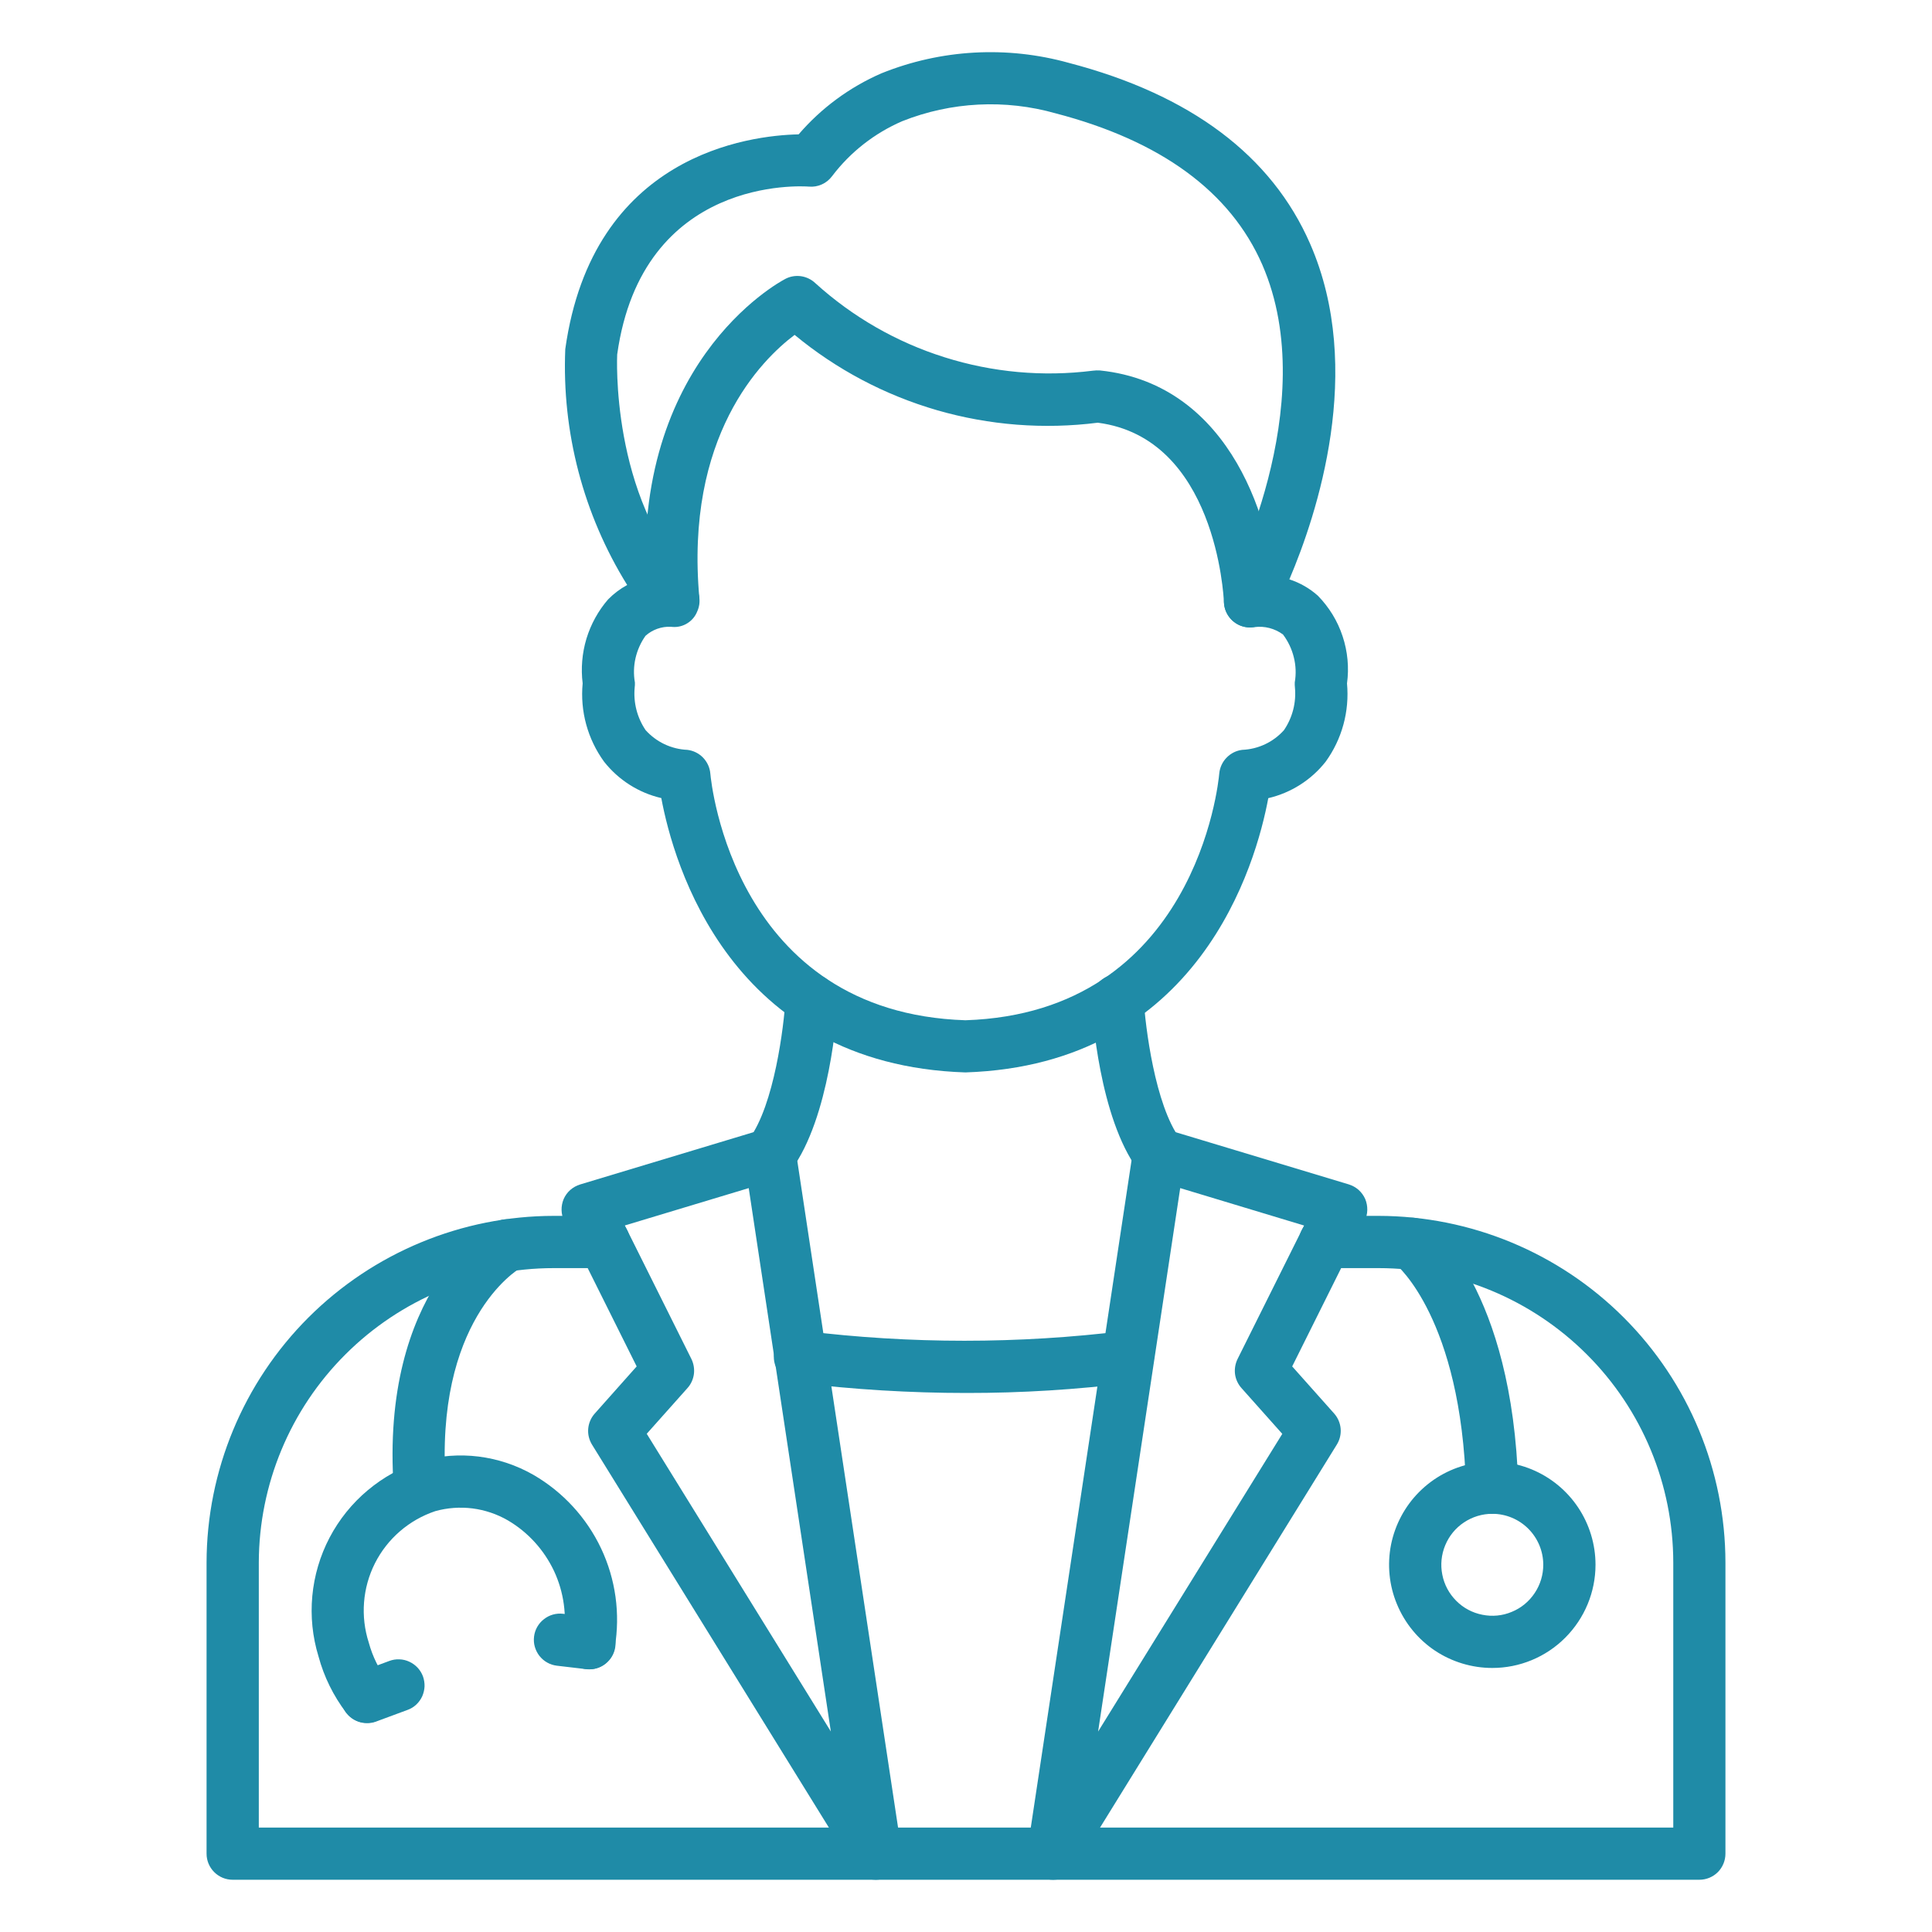
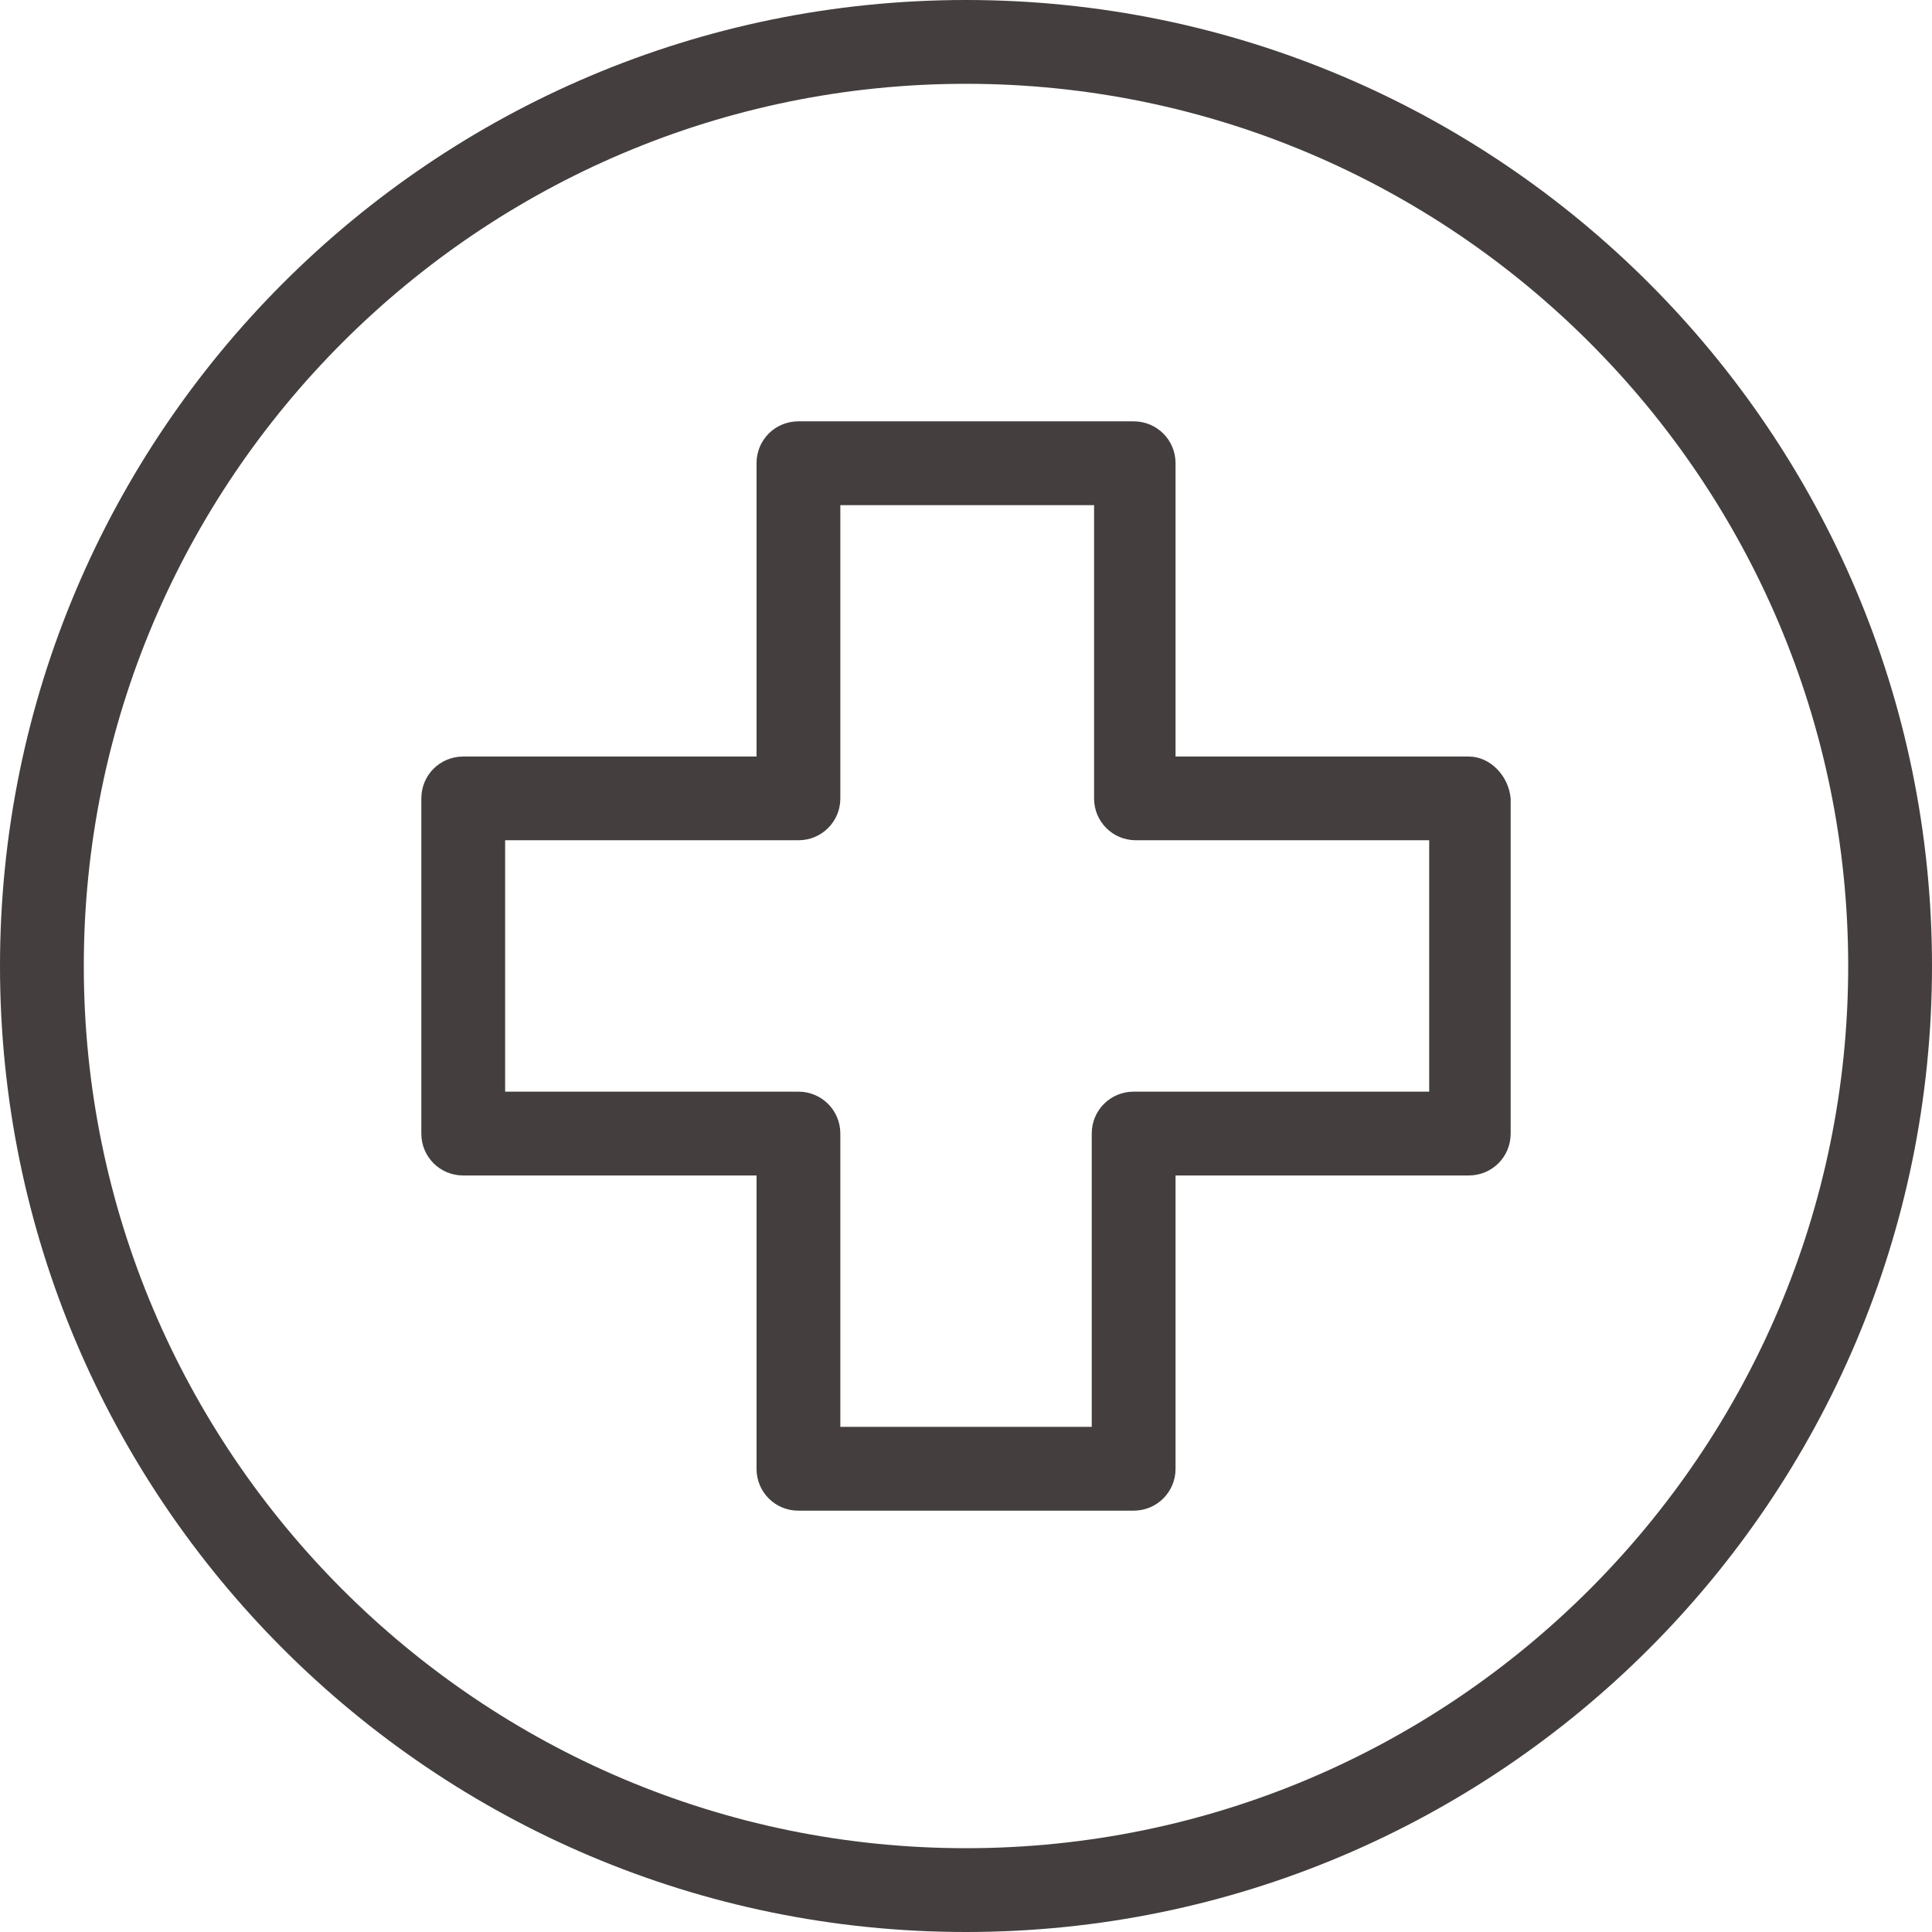
<svg xmlns="http://www.w3.org/2000/svg" width="24" height="24" viewBox="0 0 24 24" fill="none">
-   <path d="M11.992 13.322C9.067 13.227 8.365 10.722 8.215 9.914C7.934 9.849 7.683 9.689 7.504 9.462C7.3 9.181 7.205 8.835 7.238 8.489C7.215 8.303 7.231 8.114 7.285 7.934C7.34 7.754 7.431 7.588 7.554 7.446C7.624 7.375 7.703 7.315 7.791 7.267C7.247 6.39 6.979 5.369 7.022 4.337C7.361 1.918 9.31 1.682 9.921 1.669C10.202 1.342 10.554 1.083 10.949 0.911C11.69 0.612 12.508 0.567 13.277 0.781C14.789 1.176 15.798 1.933 16.276 3.031C16.957 4.593 16.36 6.39 16.017 7.197C16.147 7.239 16.268 7.308 16.371 7.4C16.51 7.542 16.616 7.714 16.678 7.903C16.741 8.092 16.76 8.293 16.733 8.49C16.765 8.836 16.671 9.182 16.467 9.463C16.288 9.69 16.037 9.849 15.755 9.915C15.605 10.722 14.905 13.227 11.992 13.322ZM8.333 7.786C8.218 7.781 8.105 7.821 8.019 7.898C7.96 7.981 7.918 8.075 7.895 8.174C7.872 8.274 7.869 8.377 7.887 8.478C7.888 8.499 7.887 8.521 7.884 8.543C7.867 8.729 7.915 8.915 8.02 9.07C8.086 9.143 8.166 9.203 8.255 9.245C8.344 9.287 8.441 9.311 8.539 9.315C8.613 9.324 8.682 9.358 8.734 9.412C8.786 9.466 8.818 9.536 8.824 9.61C8.835 9.731 9.123 12.58 11.993 12.674C14.847 12.58 15.136 9.731 15.146 9.609C15.153 9.535 15.185 9.465 15.237 9.412C15.289 9.358 15.357 9.324 15.431 9.315C15.53 9.311 15.627 9.287 15.716 9.245C15.805 9.203 15.885 9.143 15.95 9.07C16.056 8.914 16.104 8.727 16.086 8.54C16.084 8.519 16.083 8.498 16.084 8.477C16.102 8.373 16.098 8.267 16.072 8.164C16.047 8.062 16.001 7.966 15.938 7.882C15.836 7.807 15.71 7.774 15.585 7.79C15.525 7.8 15.464 7.794 15.407 7.771C15.351 7.748 15.302 7.71 15.266 7.66C15.23 7.611 15.209 7.552 15.205 7.492C15.201 7.431 15.214 7.37 15.243 7.316C15.255 7.294 16.443 5.039 15.68 3.287C15.284 2.381 14.421 1.749 13.114 1.408C12.486 1.23 11.816 1.264 11.209 1.505C10.864 1.654 10.563 1.889 10.336 2.189C10.303 2.233 10.259 2.269 10.209 2.291C10.158 2.314 10.103 2.323 10.048 2.318C9.964 2.312 7.978 2.183 7.667 4.403C7.667 4.403 7.577 6.169 8.6 7.239C8.644 7.286 8.674 7.345 8.685 7.408C8.696 7.472 8.688 7.537 8.661 7.596C8.637 7.657 8.594 7.708 8.539 7.742C8.484 7.777 8.419 7.793 8.354 7.788L8.333 7.786Z" fill="#1F8BA7" />
-   <path d="M15.529 7.794C15.445 7.794 15.365 7.762 15.304 7.704C15.244 7.646 15.208 7.567 15.204 7.483C15.201 7.399 15.1 5.44 13.637 5.251C12.968 5.336 12.289 5.283 11.641 5.096C10.993 4.908 10.391 4.59 9.871 4.16C9.458 4.471 8.505 5.417 8.688 7.433C8.69 7.516 8.661 7.596 8.606 7.658C8.552 7.72 8.475 7.758 8.393 7.766C8.311 7.773 8.229 7.749 8.164 7.698C8.099 7.647 8.056 7.574 8.043 7.492C7.774 4.534 9.674 3.507 9.755 3.465C9.815 3.433 9.883 3.422 9.95 3.431C10.017 3.441 10.08 3.471 10.129 3.518C10.591 3.937 11.138 4.251 11.733 4.438C12.328 4.626 12.956 4.683 13.575 4.605C13.605 4.601 13.635 4.6 13.665 4.602C15.314 4.774 15.818 6.545 15.853 7.456C15.857 7.542 15.826 7.626 15.767 7.689C15.709 7.752 15.628 7.789 15.543 7.793L15.529 7.794Z" fill="#1F8BA7" />
-   <path d="M21.11 23.351H2.89C2.804 23.351 2.722 23.317 2.661 23.256C2.6 23.195 2.566 23.113 2.566 23.027V19.411C2.568 18.269 3.024 17.173 3.832 16.366C4.641 15.559 5.737 15.105 6.879 15.104H7.502C7.588 15.104 7.671 15.138 7.731 15.199C7.792 15.26 7.826 15.342 7.826 15.428C7.826 15.514 7.792 15.597 7.731 15.658C7.671 15.719 7.588 15.753 7.502 15.753H6.879C5.909 15.753 4.978 16.139 4.291 16.825C3.604 17.51 3.217 18.441 3.215 19.411V22.703H20.786V19.411C20.785 18.441 20.399 17.511 19.713 16.826C19.027 16.14 18.097 15.754 17.127 15.753H16.46C16.374 15.753 16.291 15.719 16.23 15.658C16.169 15.597 16.135 15.514 16.135 15.428C16.135 15.342 16.169 15.26 16.23 15.199C16.291 15.138 16.374 15.104 16.46 15.104H17.127C18.269 15.106 19.364 15.56 20.171 16.367C20.979 17.175 21.433 18.27 21.434 19.411V23.027C21.434 23.113 21.4 23.195 21.34 23.256C21.279 23.317 21.196 23.351 21.11 23.351Z" fill="#1F8BA7" />
-   <path d="M13.084 23.351C13.037 23.352 12.991 23.341 12.948 23.322C12.906 23.302 12.868 23.274 12.838 23.239C12.807 23.203 12.785 23.162 12.772 23.117C12.759 23.072 12.756 23.025 12.763 22.979L14.075 14.292C14.082 14.246 14.099 14.203 14.124 14.164C14.15 14.125 14.183 14.092 14.223 14.067C14.262 14.042 14.306 14.026 14.352 14.02C14.398 14.013 14.445 14.017 14.49 14.03L16.755 14.713C16.8 14.727 16.841 14.75 16.877 14.781C16.912 14.813 16.94 14.851 16.959 14.894C16.977 14.938 16.986 14.984 16.985 15.031C16.984 15.079 16.973 15.125 16.952 15.167L16.052 16.974L16.574 17.56C16.62 17.612 16.648 17.678 16.654 17.747C16.66 17.817 16.643 17.887 16.606 17.946L13.359 23.198C13.33 23.245 13.29 23.284 13.242 23.31C13.193 23.337 13.139 23.351 13.084 23.351ZM14.661 14.759L13.641 21.51L15.929 17.812L15.422 17.243C15.379 17.195 15.351 17.135 15.342 17.07C15.334 17.006 15.345 16.941 15.373 16.883L16.2 15.224L14.661 14.759Z" fill="#1F8BA7" />
-   <path d="M10.879 23.351C10.823 23.351 10.769 23.337 10.721 23.31C10.672 23.284 10.632 23.245 10.603 23.198L7.355 17.947C7.318 17.887 7.301 17.818 7.307 17.748C7.313 17.679 7.341 17.613 7.387 17.561L7.909 16.974L7.009 15.168C6.988 15.126 6.977 15.079 6.976 15.032C6.975 14.985 6.984 14.938 7.002 14.895C7.021 14.852 7.049 14.813 7.084 14.782C7.12 14.751 7.161 14.728 7.206 14.714L9.471 14.031C9.516 14.018 9.563 14.014 9.609 14.021C9.655 14.027 9.699 14.043 9.738 14.068C9.777 14.093 9.811 14.126 9.836 14.165C9.861 14.204 9.878 14.247 9.885 14.293L11.198 22.98C11.205 23.026 11.202 23.073 11.189 23.117C11.176 23.162 11.154 23.203 11.123 23.239C11.093 23.274 11.056 23.302 11.013 23.322C10.971 23.341 10.925 23.351 10.879 23.351ZM8.034 17.811L10.321 21.509L9.301 14.759L7.762 15.223L8.589 16.882C8.617 16.94 8.628 17.005 8.62 17.069C8.611 17.134 8.584 17.194 8.541 17.242L8.034 17.811Z" fill="#1F8BA7" />
-   <path d="M12.006 17.304C11.304 17.304 10.604 17.261 9.908 17.177C9.864 17.173 9.822 17.161 9.784 17.14C9.746 17.12 9.712 17.092 9.685 17.058C9.658 17.024 9.637 16.985 9.625 16.944C9.613 16.902 9.61 16.858 9.615 16.816C9.62 16.773 9.634 16.731 9.656 16.693C9.677 16.656 9.706 16.623 9.74 16.596C9.775 16.57 9.814 16.551 9.856 16.54C9.898 16.529 9.942 16.527 9.985 16.533C11.31 16.696 12.651 16.696 13.976 16.533C14.061 16.524 14.146 16.549 14.212 16.601C14.279 16.654 14.322 16.731 14.333 16.815C14.344 16.9 14.32 16.985 14.269 17.052C14.217 17.12 14.141 17.165 14.057 17.177C13.377 17.262 12.691 17.305 12.006 17.304Z" fill="#1F8BA7" />
-   <path d="M14.397 14.665C14.346 14.665 14.297 14.653 14.252 14.63C14.207 14.607 14.167 14.574 14.137 14.534C13.655 13.882 13.568 12.591 13.56 12.446C13.555 12.36 13.585 12.275 13.642 12.211C13.699 12.147 13.779 12.108 13.865 12.103C13.951 12.099 14.034 12.129 14.098 12.186C14.162 12.243 14.201 12.322 14.207 12.408C14.227 12.749 14.347 13.727 14.659 14.148C14.694 14.196 14.716 14.253 14.721 14.313C14.726 14.373 14.714 14.433 14.688 14.486C14.661 14.54 14.62 14.585 14.569 14.616C14.518 14.648 14.459 14.665 14.399 14.665H14.397Z" fill="#1F8BA7" />
-   <path d="M9.566 14.665C9.506 14.665 9.447 14.648 9.396 14.616C9.345 14.585 9.304 14.54 9.277 14.486C9.25 14.433 9.239 14.373 9.244 14.313C9.249 14.253 9.271 14.196 9.306 14.148C9.618 13.726 9.738 12.749 9.758 12.408C9.76 12.366 9.771 12.324 9.789 12.285C9.808 12.247 9.834 12.213 9.866 12.184C9.898 12.156 9.935 12.134 9.975 12.12C10.015 12.106 10.058 12.1 10.101 12.103C10.143 12.105 10.185 12.116 10.223 12.134C10.262 12.153 10.296 12.179 10.325 12.211C10.353 12.243 10.375 12.28 10.389 12.32C10.403 12.361 10.409 12.403 10.406 12.446C10.398 12.591 10.309 13.882 9.829 14.534C9.798 14.575 9.759 14.608 9.713 14.631C9.667 14.654 9.617 14.665 9.566 14.665Z" fill="#1F8BA7" />
-   <path d="M18.537 18.806C18.452 18.806 18.371 18.773 18.311 18.714C18.25 18.655 18.215 18.575 18.212 18.491C18.152 16.379 17.349 15.714 17.341 15.708C17.274 15.655 17.23 15.577 17.22 15.492C17.209 15.407 17.232 15.322 17.284 15.254C17.336 15.186 17.412 15.142 17.496 15.13C17.58 15.119 17.666 15.141 17.734 15.191C17.776 15.224 18.79 16.011 18.861 18.472C18.863 18.558 18.832 18.641 18.773 18.704C18.714 18.766 18.632 18.803 18.546 18.805L18.537 18.806Z" fill="#1F8BA7" />
-   <path d="M18.538 20.72C18.285 20.72 18.037 20.645 17.826 20.505C17.615 20.364 17.451 20.163 17.354 19.929C17.256 19.695 17.231 19.437 17.28 19.188C17.33 18.94 17.452 18.711 17.631 18.532C17.811 18.352 18.039 18.23 18.288 18.181C18.536 18.131 18.794 18.157 19.029 18.254C19.263 18.351 19.463 18.515 19.604 18.726C19.745 18.937 19.82 19.185 19.82 19.438C19.82 19.778 19.684 20.104 19.444 20.344C19.204 20.585 18.878 20.72 18.538 20.72ZM18.538 18.805C18.413 18.805 18.291 18.842 18.186 18.912C18.082 18.981 18.001 19.08 17.953 19.196C17.905 19.311 17.892 19.439 17.917 19.562C17.941 19.685 18.001 19.797 18.09 19.886C18.178 19.975 18.291 20.035 18.414 20.059C18.537 20.084 18.665 20.072 18.78 20.023C18.896 19.976 18.995 19.894 19.064 19.79C19.134 19.686 19.171 19.564 19.171 19.438C19.171 19.27 19.104 19.11 18.986 18.991C18.867 18.872 18.706 18.805 18.538 18.805Z" fill="#1F8BA7" />
-   <path d="M5.216 18.806C5.134 18.806 5.055 18.775 4.994 18.719C4.934 18.663 4.898 18.586 4.892 18.504C4.715 16.015 6.087 15.22 6.145 15.187C6.22 15.145 6.308 15.134 6.391 15.157C6.474 15.18 6.544 15.235 6.587 15.31C6.629 15.385 6.64 15.473 6.617 15.556C6.594 15.639 6.539 15.71 6.464 15.752C6.414 15.781 5.393 16.411 5.538 18.459C5.544 18.544 5.516 18.629 5.46 18.694C5.403 18.759 5.324 18.799 5.238 18.805L5.216 18.806Z" fill="#1F8BA7" />
-   <path d="M4.56 21.402C4.509 21.403 4.46 21.391 4.415 21.369C4.37 21.347 4.331 21.314 4.3 21.275C4.142 21.067 4.025 20.83 3.957 20.578C3.806 20.087 3.856 19.556 4.094 19.101C4.333 18.646 4.741 18.304 5.231 18.148C5.463 18.083 5.706 18.064 5.946 18.094C6.185 18.124 6.416 18.201 6.626 18.321C6.992 18.533 7.286 18.852 7.467 19.235C7.648 19.618 7.707 20.047 7.637 20.465C7.623 20.55 7.576 20.626 7.506 20.676C7.436 20.726 7.349 20.746 7.264 20.732C7.179 20.718 7.104 20.671 7.054 20.601C7.004 20.531 6.983 20.444 6.998 20.359C7.045 20.072 7.005 19.778 6.882 19.515C6.758 19.253 6.559 19.033 6.308 18.886C6.173 18.808 6.024 18.758 5.869 18.738C5.714 18.719 5.557 18.73 5.407 18.772C5.082 18.881 4.813 19.113 4.658 19.419C4.504 19.724 4.476 20.079 4.581 20.405C4.628 20.578 4.708 20.74 4.816 20.882C4.853 20.93 4.875 20.987 4.881 21.047C4.887 21.107 4.875 21.168 4.849 21.222C4.822 21.276 4.78 21.322 4.729 21.354C4.678 21.385 4.619 21.402 4.558 21.402H4.56Z" fill="#1F8BA7" />
-   <path d="M7.322 20.737C7.31 20.737 7.297 20.737 7.284 20.735L6.918 20.692C6.876 20.687 6.835 20.674 6.798 20.653C6.76 20.632 6.728 20.604 6.701 20.57C6.675 20.537 6.656 20.499 6.644 20.458C6.632 20.417 6.629 20.374 6.634 20.331C6.639 20.289 6.652 20.248 6.673 20.211C6.694 20.174 6.722 20.141 6.756 20.115C6.823 20.061 6.909 20.037 6.995 20.047L7.36 20.091C7.442 20.101 7.517 20.141 7.571 20.205C7.624 20.268 7.65 20.349 7.646 20.432C7.641 20.515 7.605 20.592 7.544 20.649C7.484 20.706 7.405 20.737 7.322 20.737V20.737Z" fill="#1F8BA7" />
-   <path d="M4.56 21.405C4.483 21.406 4.41 21.379 4.351 21.33C4.293 21.281 4.253 21.213 4.24 21.139C4.227 21.064 4.24 20.986 4.278 20.92C4.315 20.854 4.375 20.803 4.447 20.777L4.836 20.633C4.876 20.618 4.918 20.611 4.961 20.613C5.004 20.614 5.045 20.624 5.084 20.642C5.123 20.66 5.158 20.685 5.187 20.716C5.216 20.747 5.239 20.784 5.254 20.824C5.268 20.864 5.275 20.906 5.274 20.949C5.272 20.991 5.262 21.033 5.245 21.072C5.227 21.111 5.202 21.146 5.171 21.175C5.14 21.204 5.103 21.227 5.063 21.241L4.674 21.385C4.637 21.399 4.599 21.406 4.56 21.405Z" fill="#1F8BA7" />
+   <path d="M12 0C5.378 0 0 5.378 0 12C0 18.622 5.378 24 12 24C18.622 24 24 18.622 24 12C24 5.378 18.622 0 12 0ZM12 22.959C5.957 22.959 1.041 18.043 1.041 12C1.041 5.957 5.957 1.041 12 1.041C18.043 1.041 22.959 5.957 22.959 12C22.959 18.043 18.043 22.959 12 22.959Z" fill="#443E3E" />
+   <path d="M18.246 9.398H14.603V5.754C14.603 5.465 14.371 5.234 14.082 5.234H9.918C9.629 5.234 9.398 5.465 9.398 5.754V9.398H5.754C5.465 9.398 5.234 9.629 5.234 9.918V14.082C5.234 14.371 5.465 14.602 5.754 14.602H9.398V18.246C9.398 18.535 9.629 18.766 9.918 18.766H14.082C14.371 18.766 14.603 18.535 14.603 18.246V14.602H18.246C18.535 14.602 18.766 14.371 18.766 14.082V9.918C18.738 9.629 18.506 9.398 18.246 9.398ZM17.754 13.561H17.726H14.082C13.793 13.561 13.562 13.793 13.562 14.082V17.725H10.439V14.082C10.439 13.793 10.207 13.561 9.918 13.561H6.275V10.438H9.918C10.207 10.438 10.439 10.207 10.439 9.918V6.275H13.591V9.918C13.591 10.207 13.822 10.438 14.111 10.438H17.754V13.561Z" fill="#443E3E" />
</svg>
